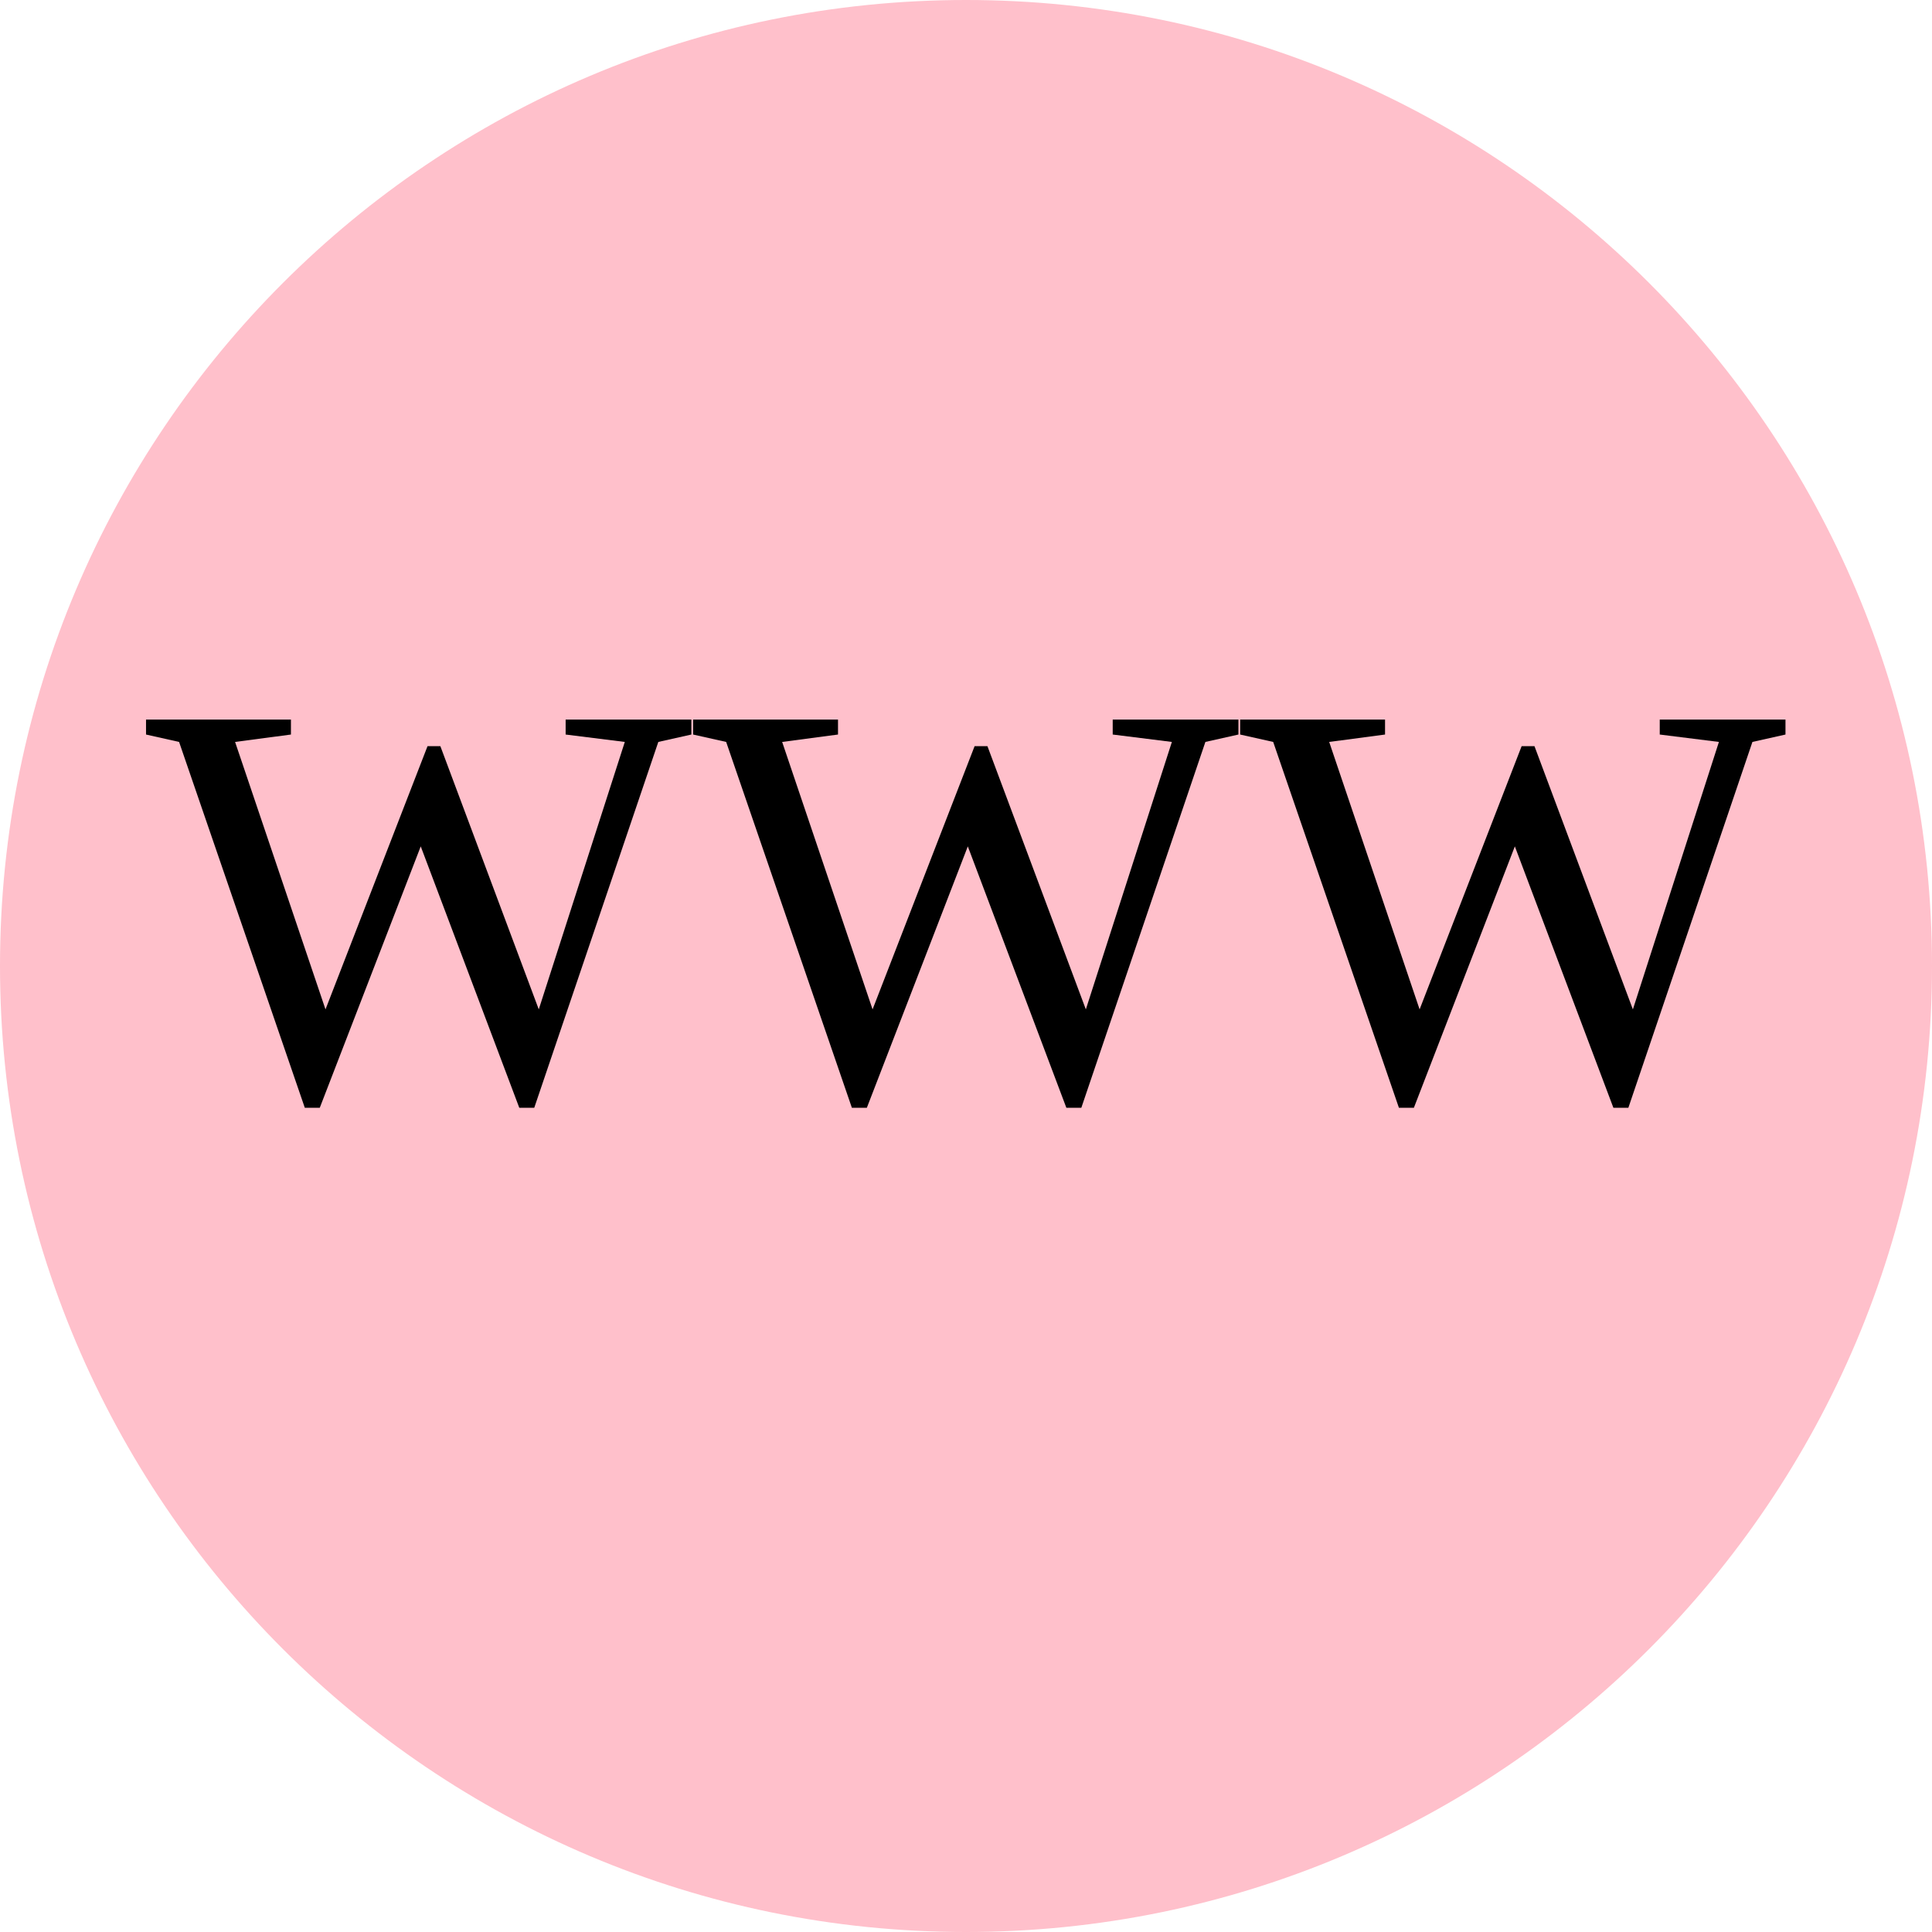
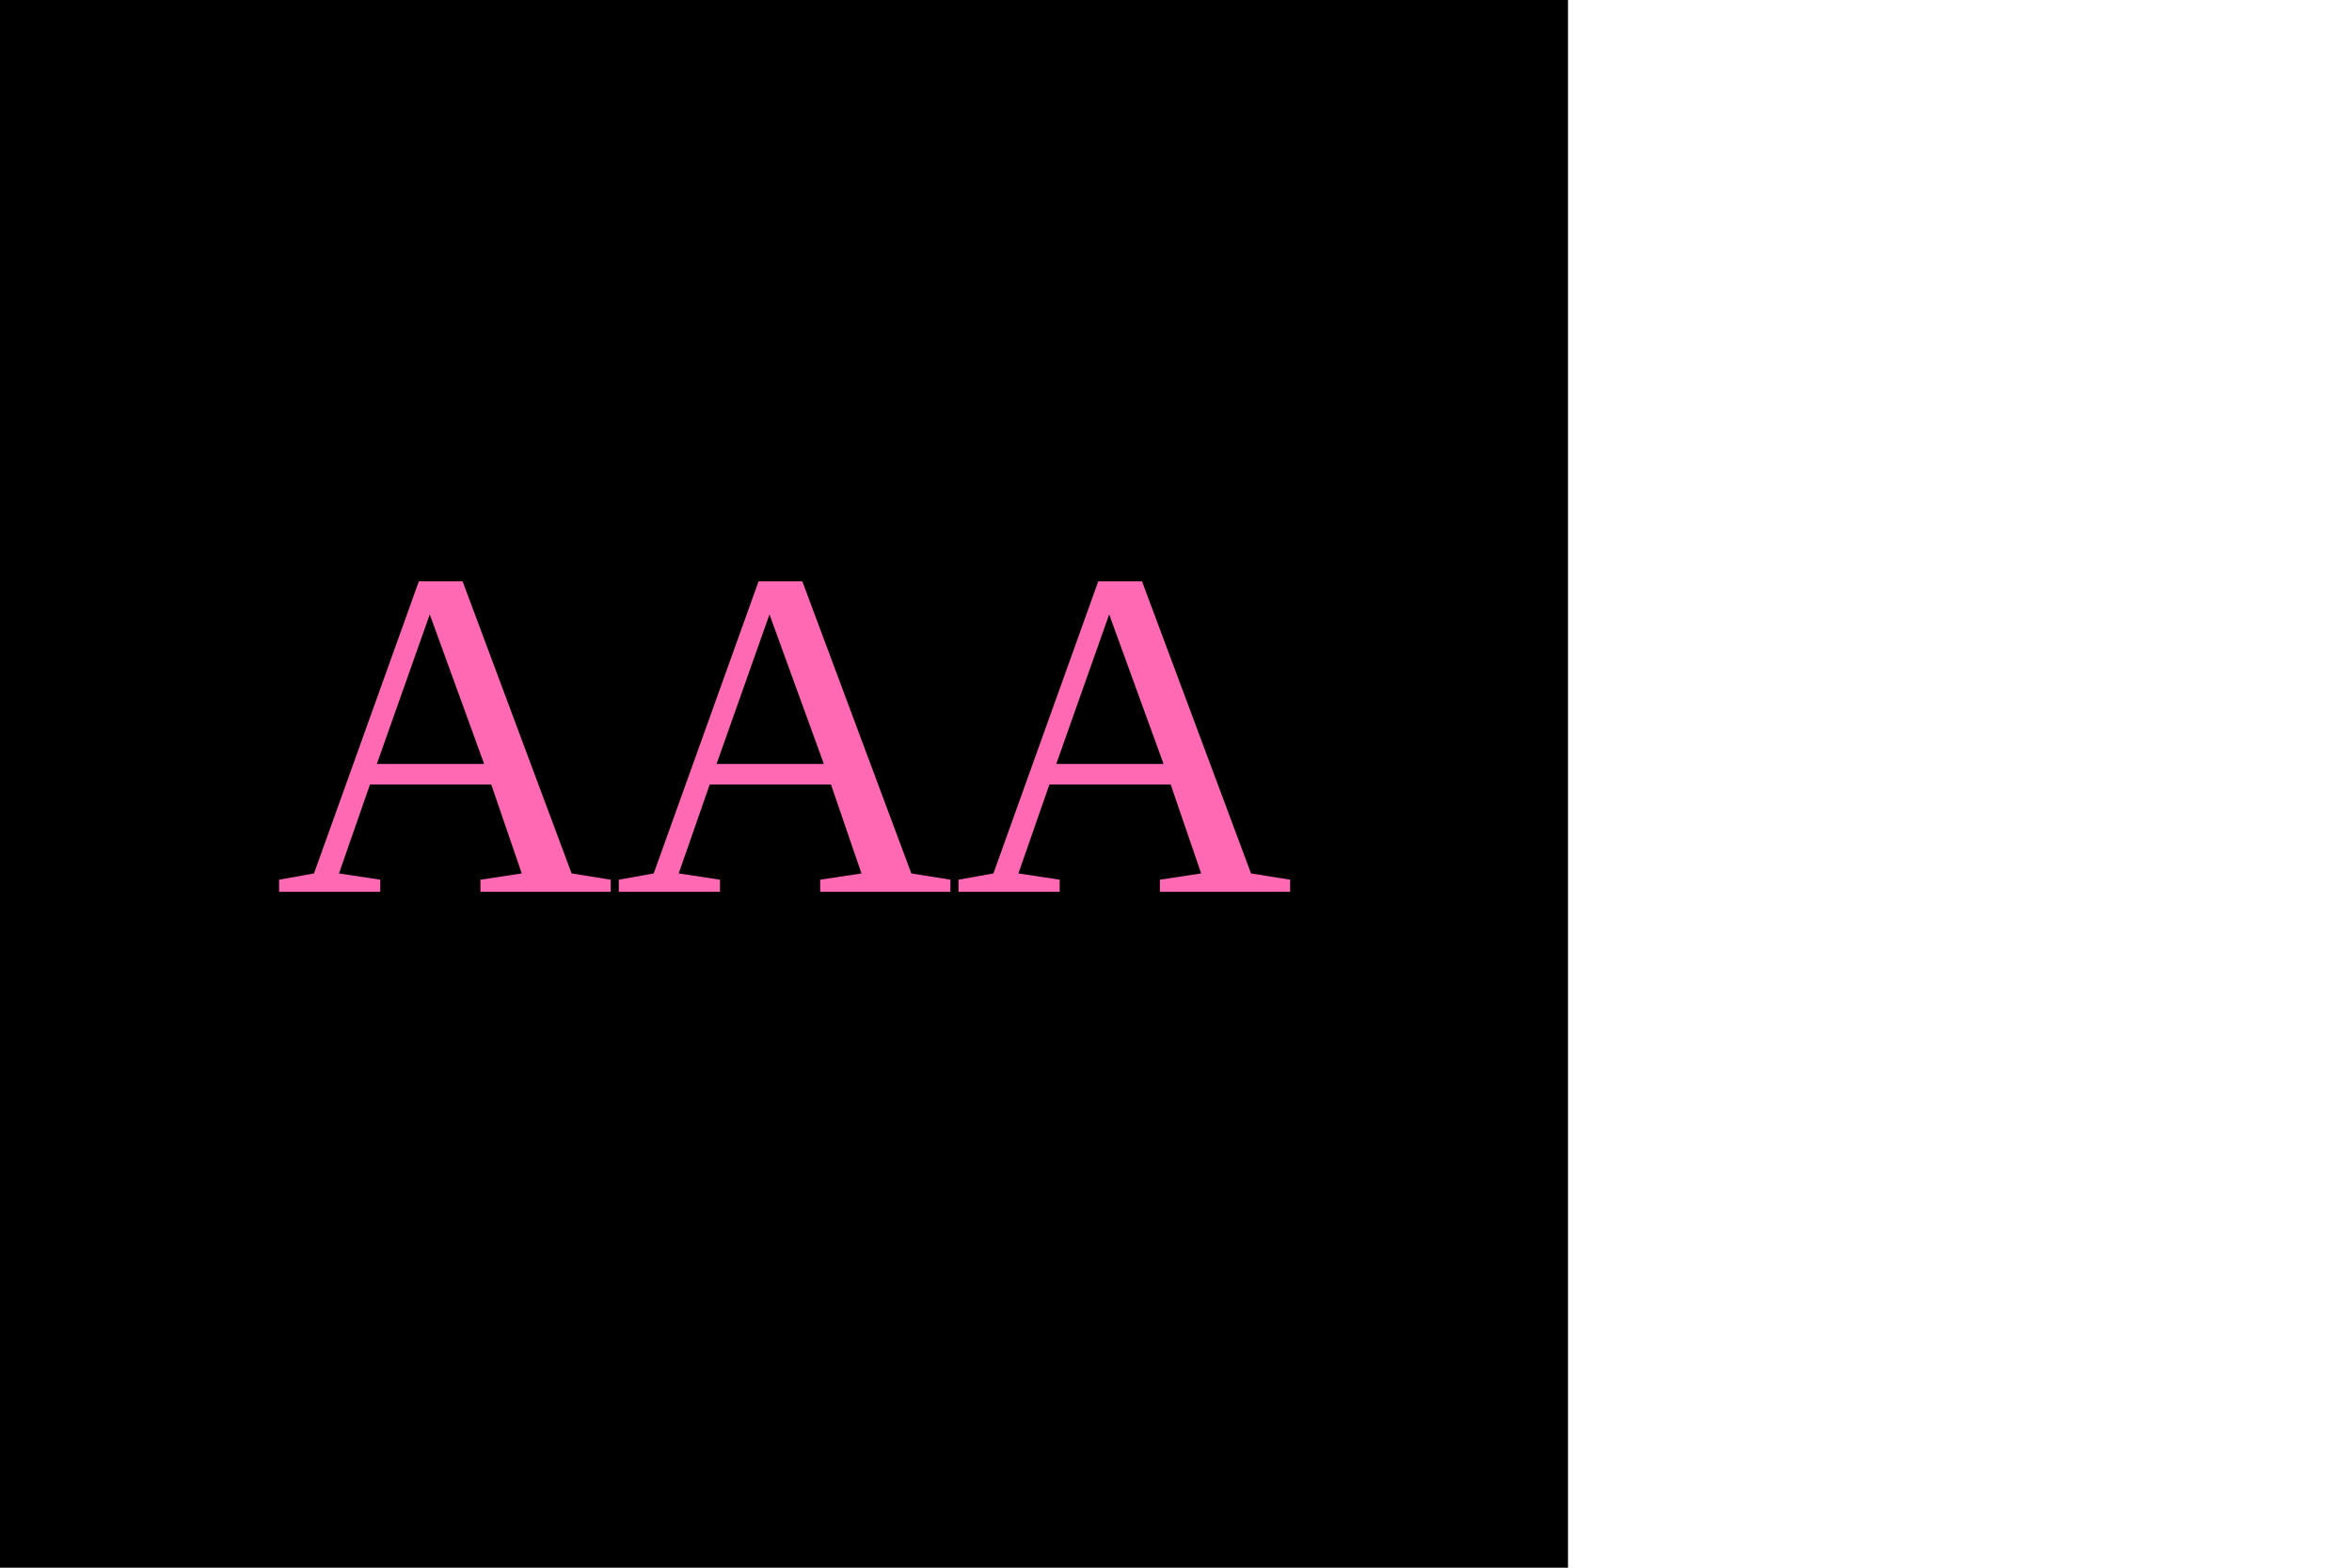
- <svg xmlns="http://www.w3.org/2000/svg" version="1.1" width="200" height="200">
-   <circle cx="100" cy="100" r="100" fill="pink" />
-   <text x="100" y="100" font-size="60" text-anchor="middle" dominant-baseline="middle" fill="black">WWW</text>
+ <svg xmlns="http://www.w3.org/2000/svg" version="1.1" width="300" height="200">
+   <rect x="0" y="0" width="200" height="200" fill="#000000" />
+   <text x="100" y="100" font-size="60" text-anchor="middle" dominant-baseline="middle" fill="hotpink">AAA</text>
</svg>
